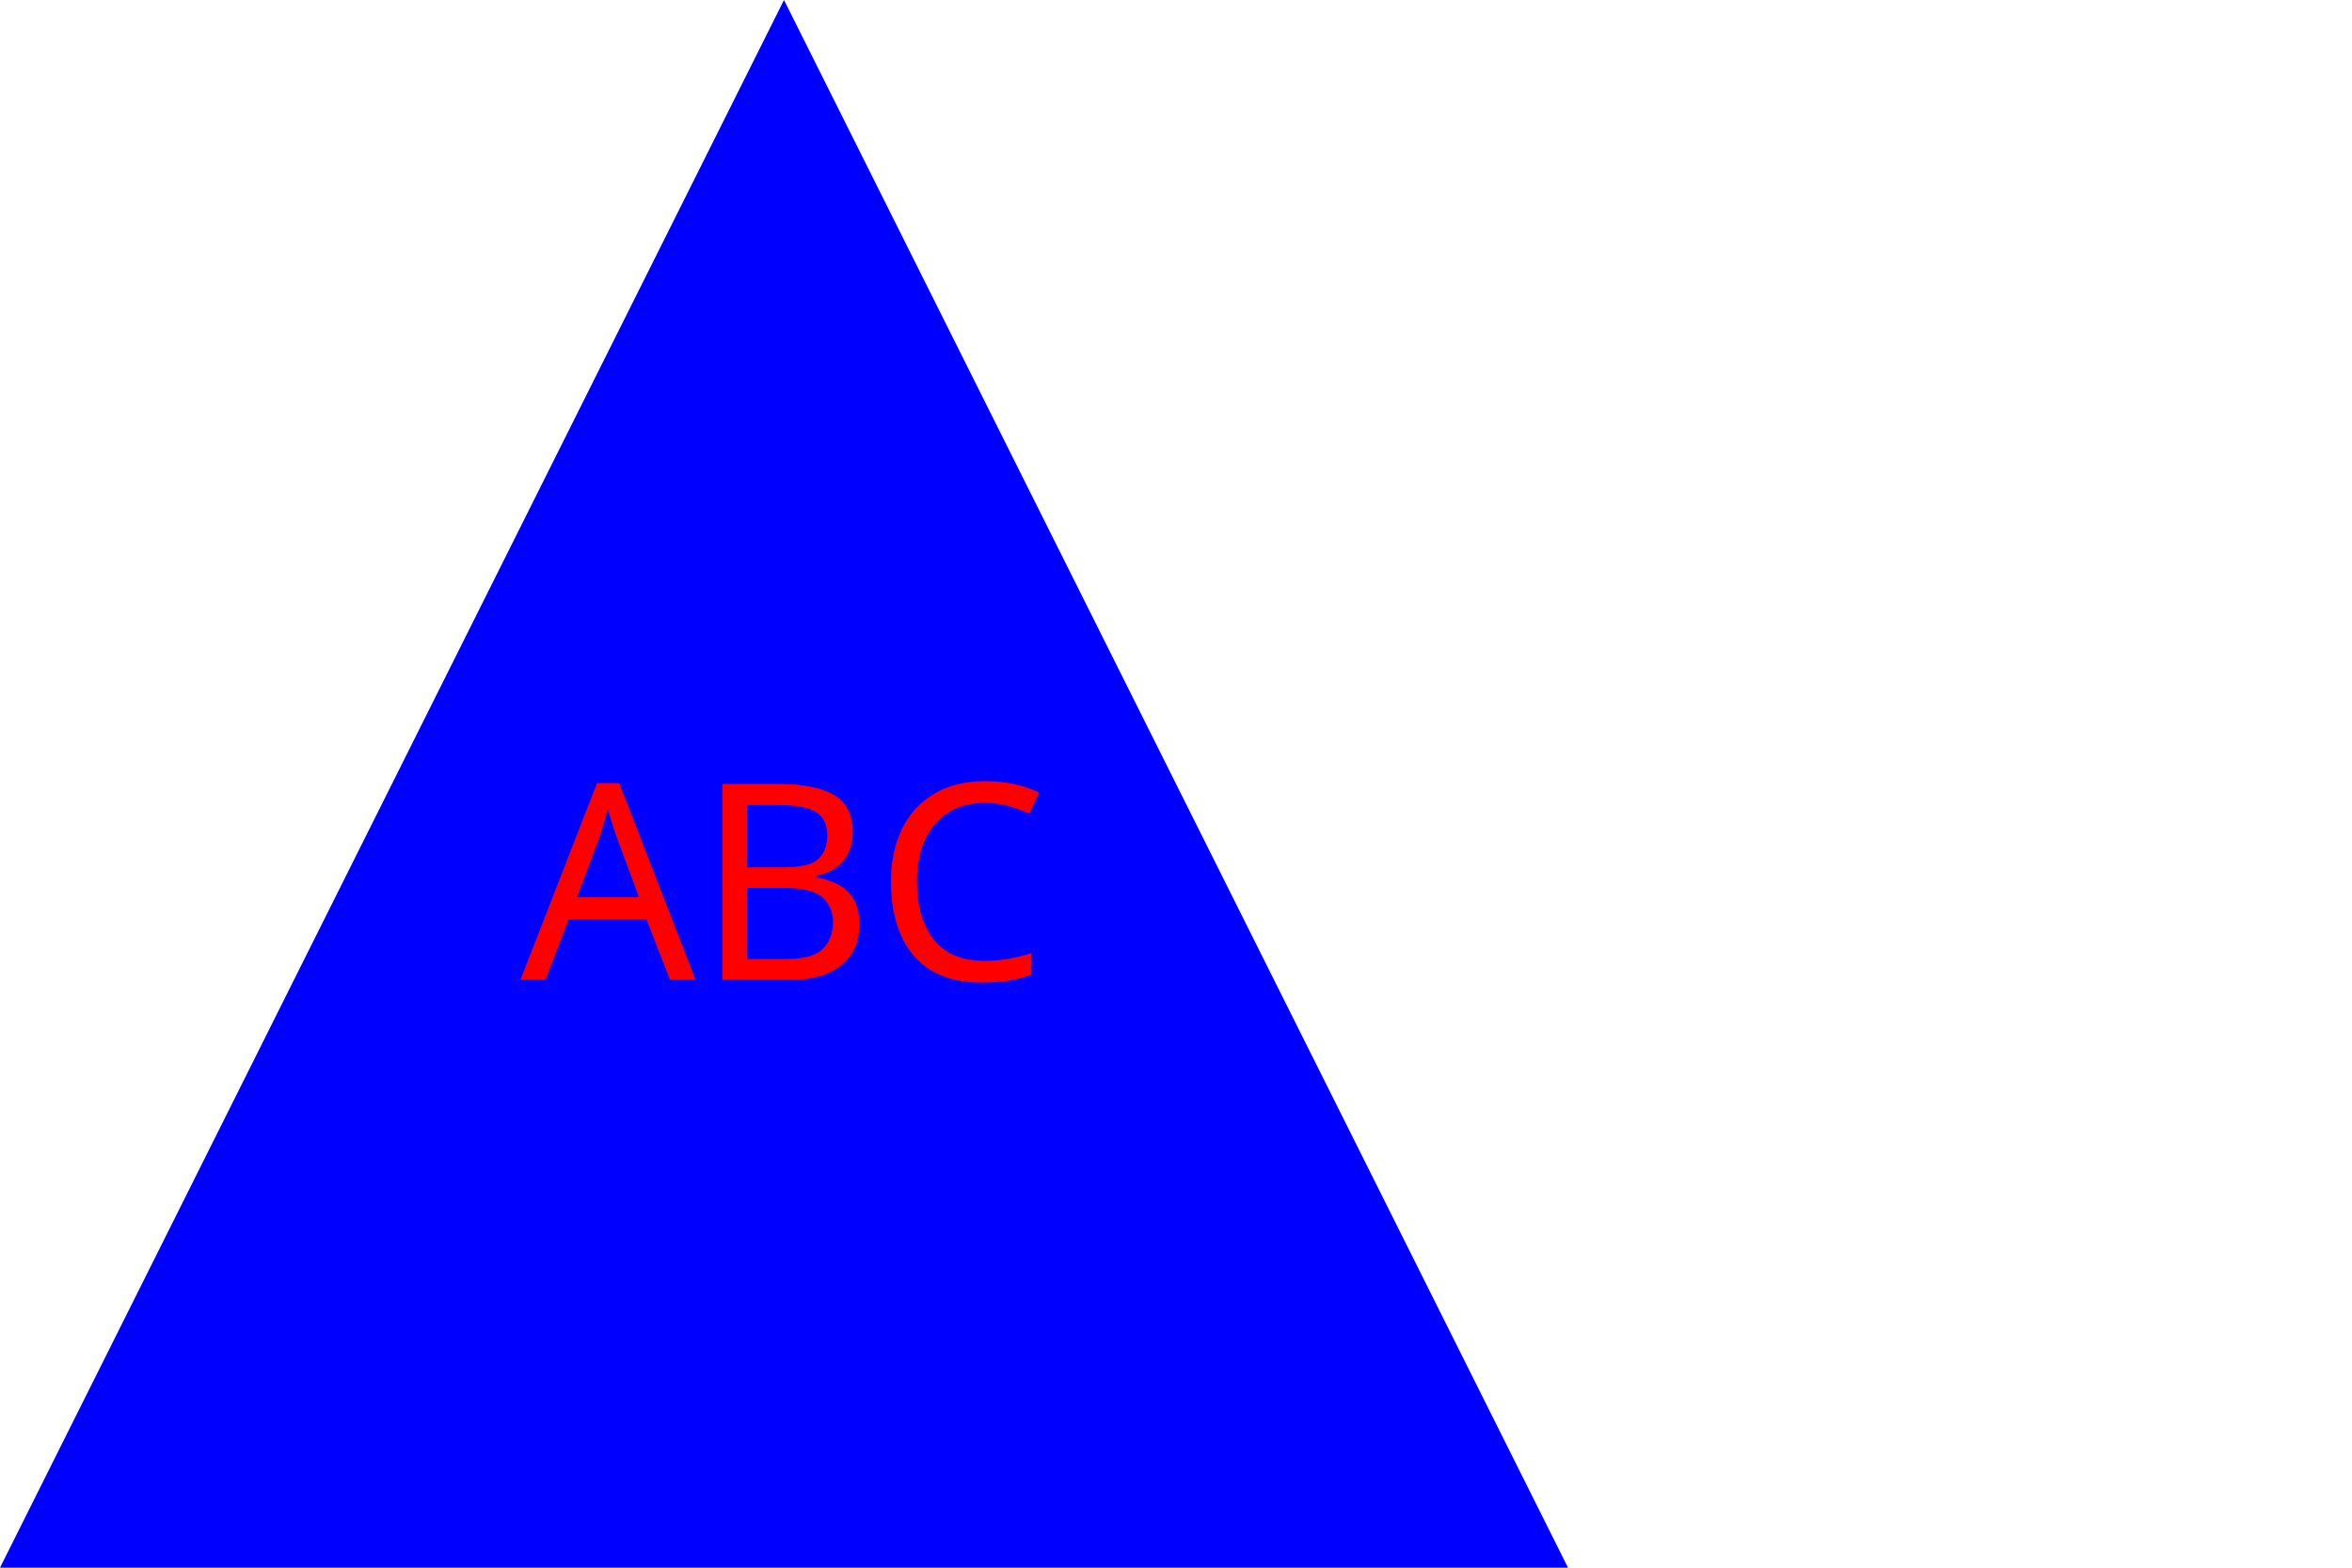
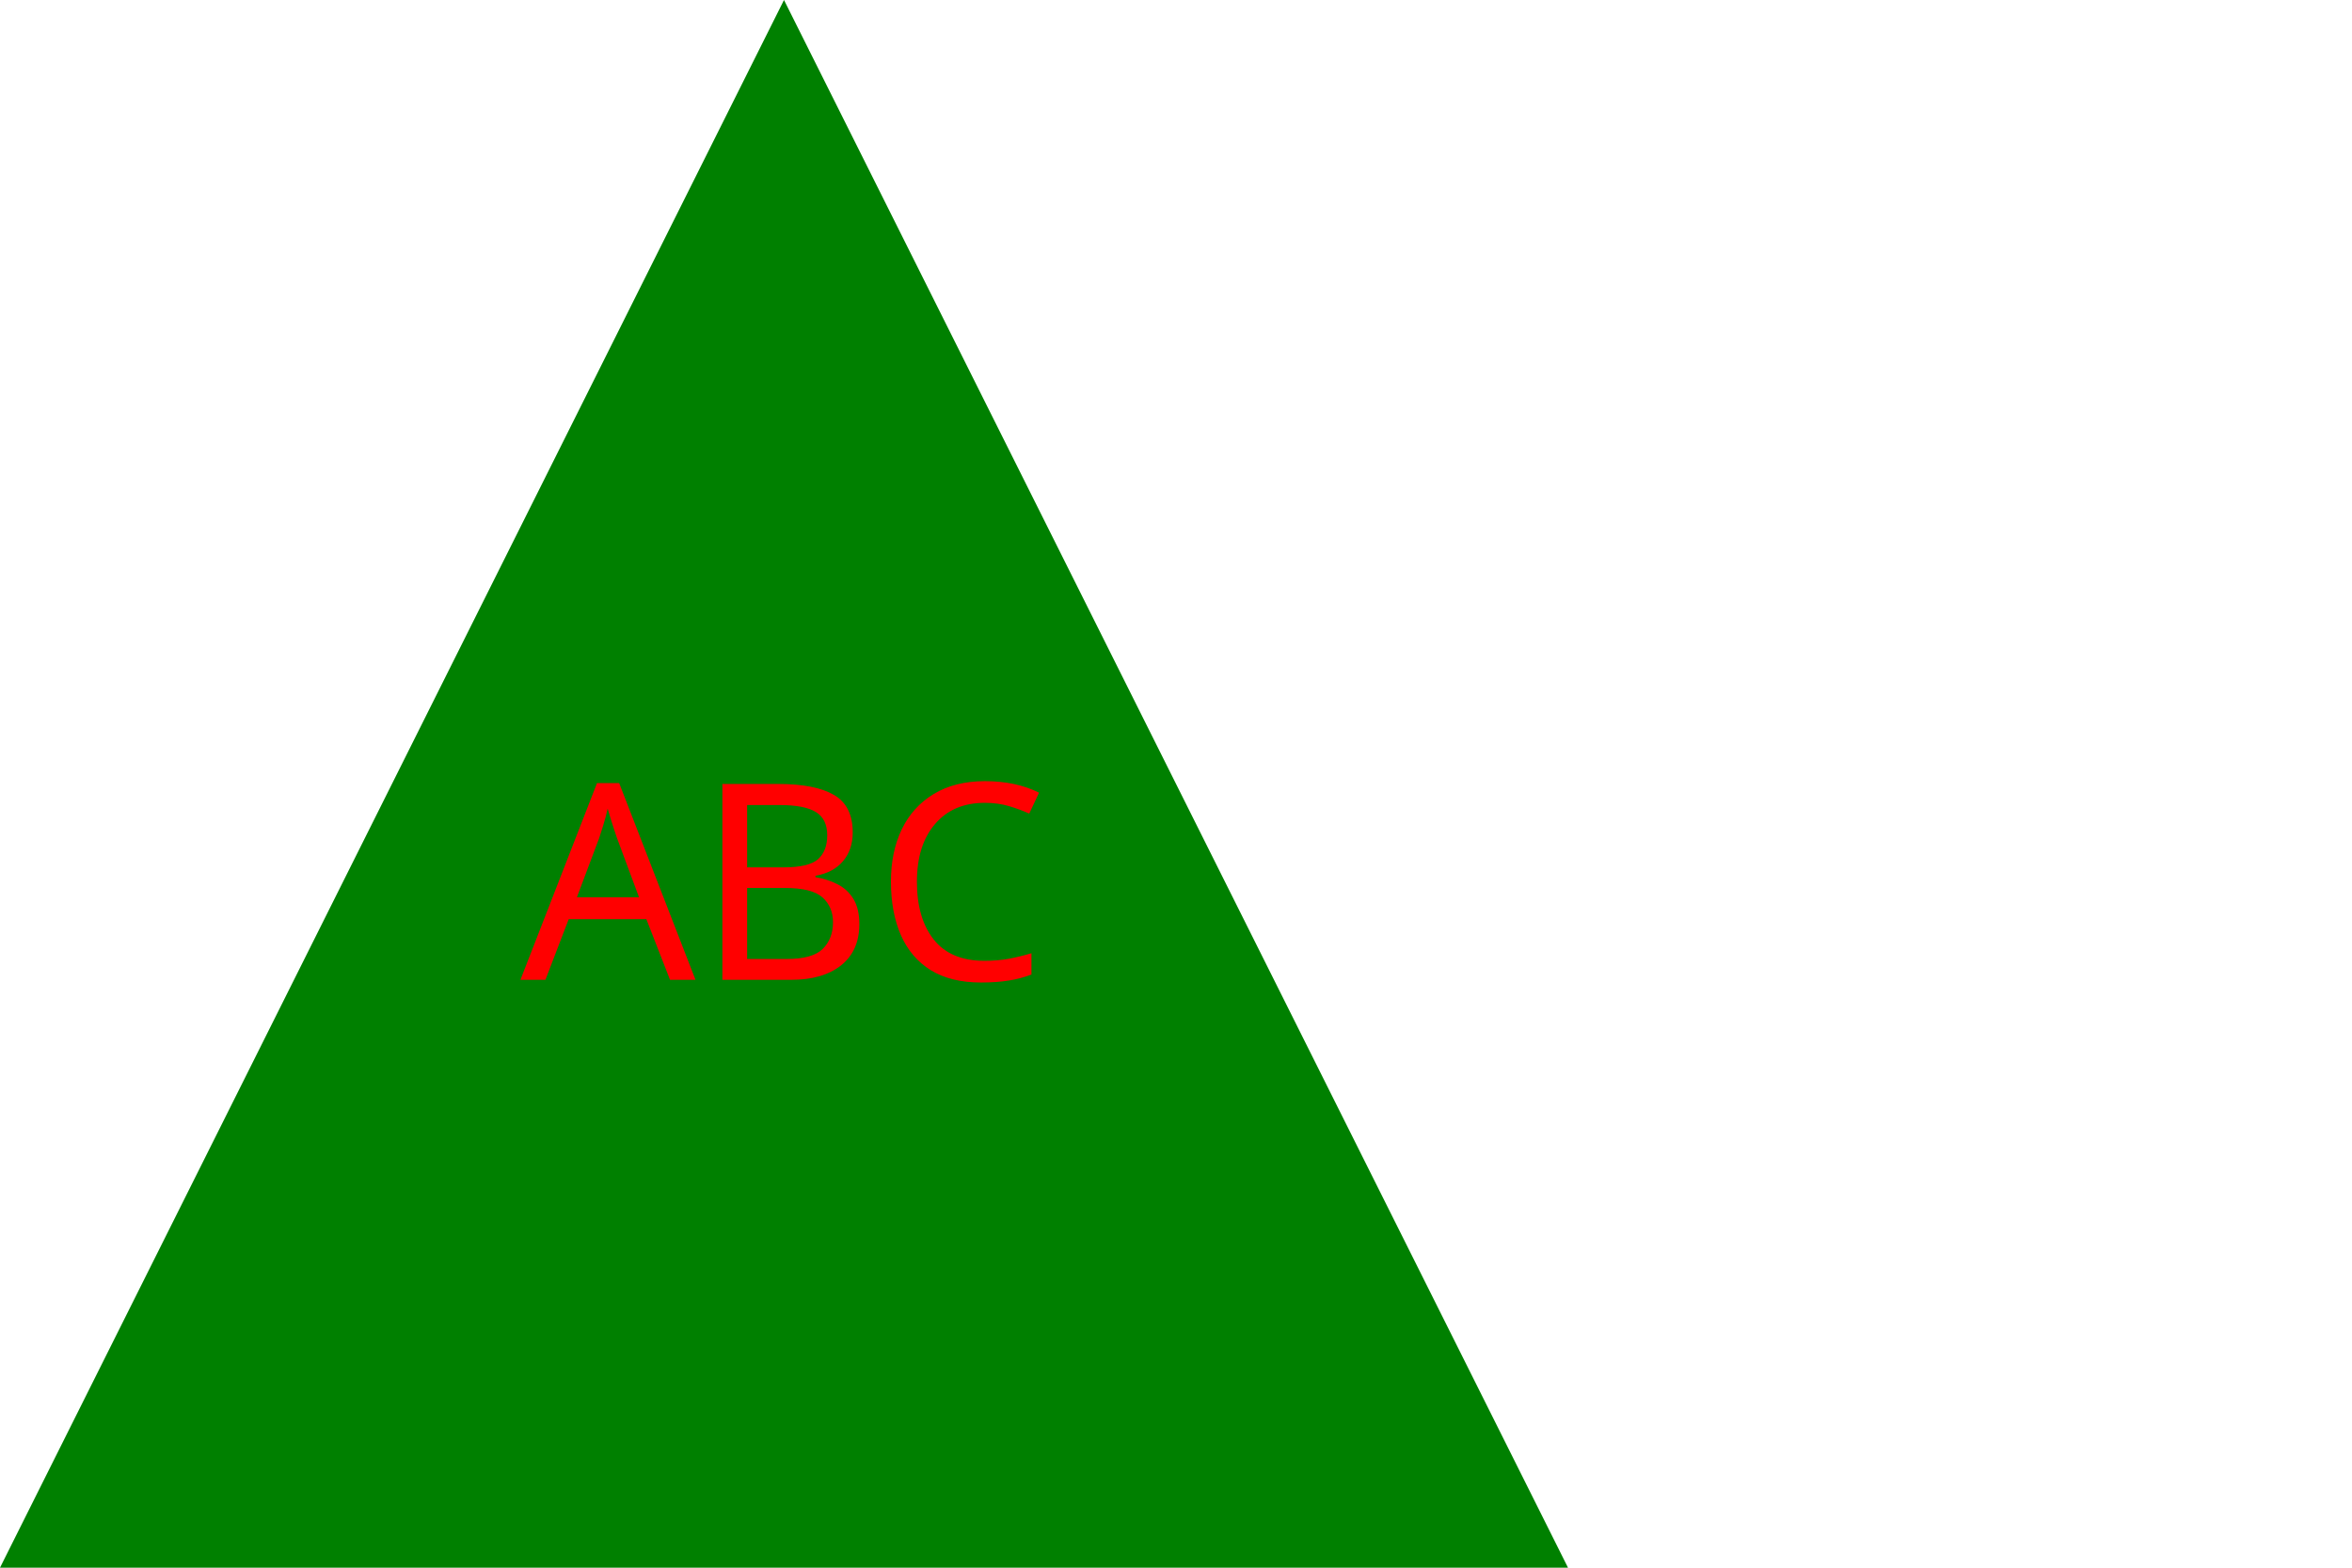
<svg xmlns="http://www.w3.org/2000/svg" width="300" height="200">
-   <polygon points="0, 200 200, 200 100, 0" fill="blue" />
+   <polygon points="0, 200 200, 200 100, 0" fill="green" />
  <text x="100" y="125" text-anchor="middle" fill="red" font-size="35" font-family="Verdana">ABC</text>
</svg>
